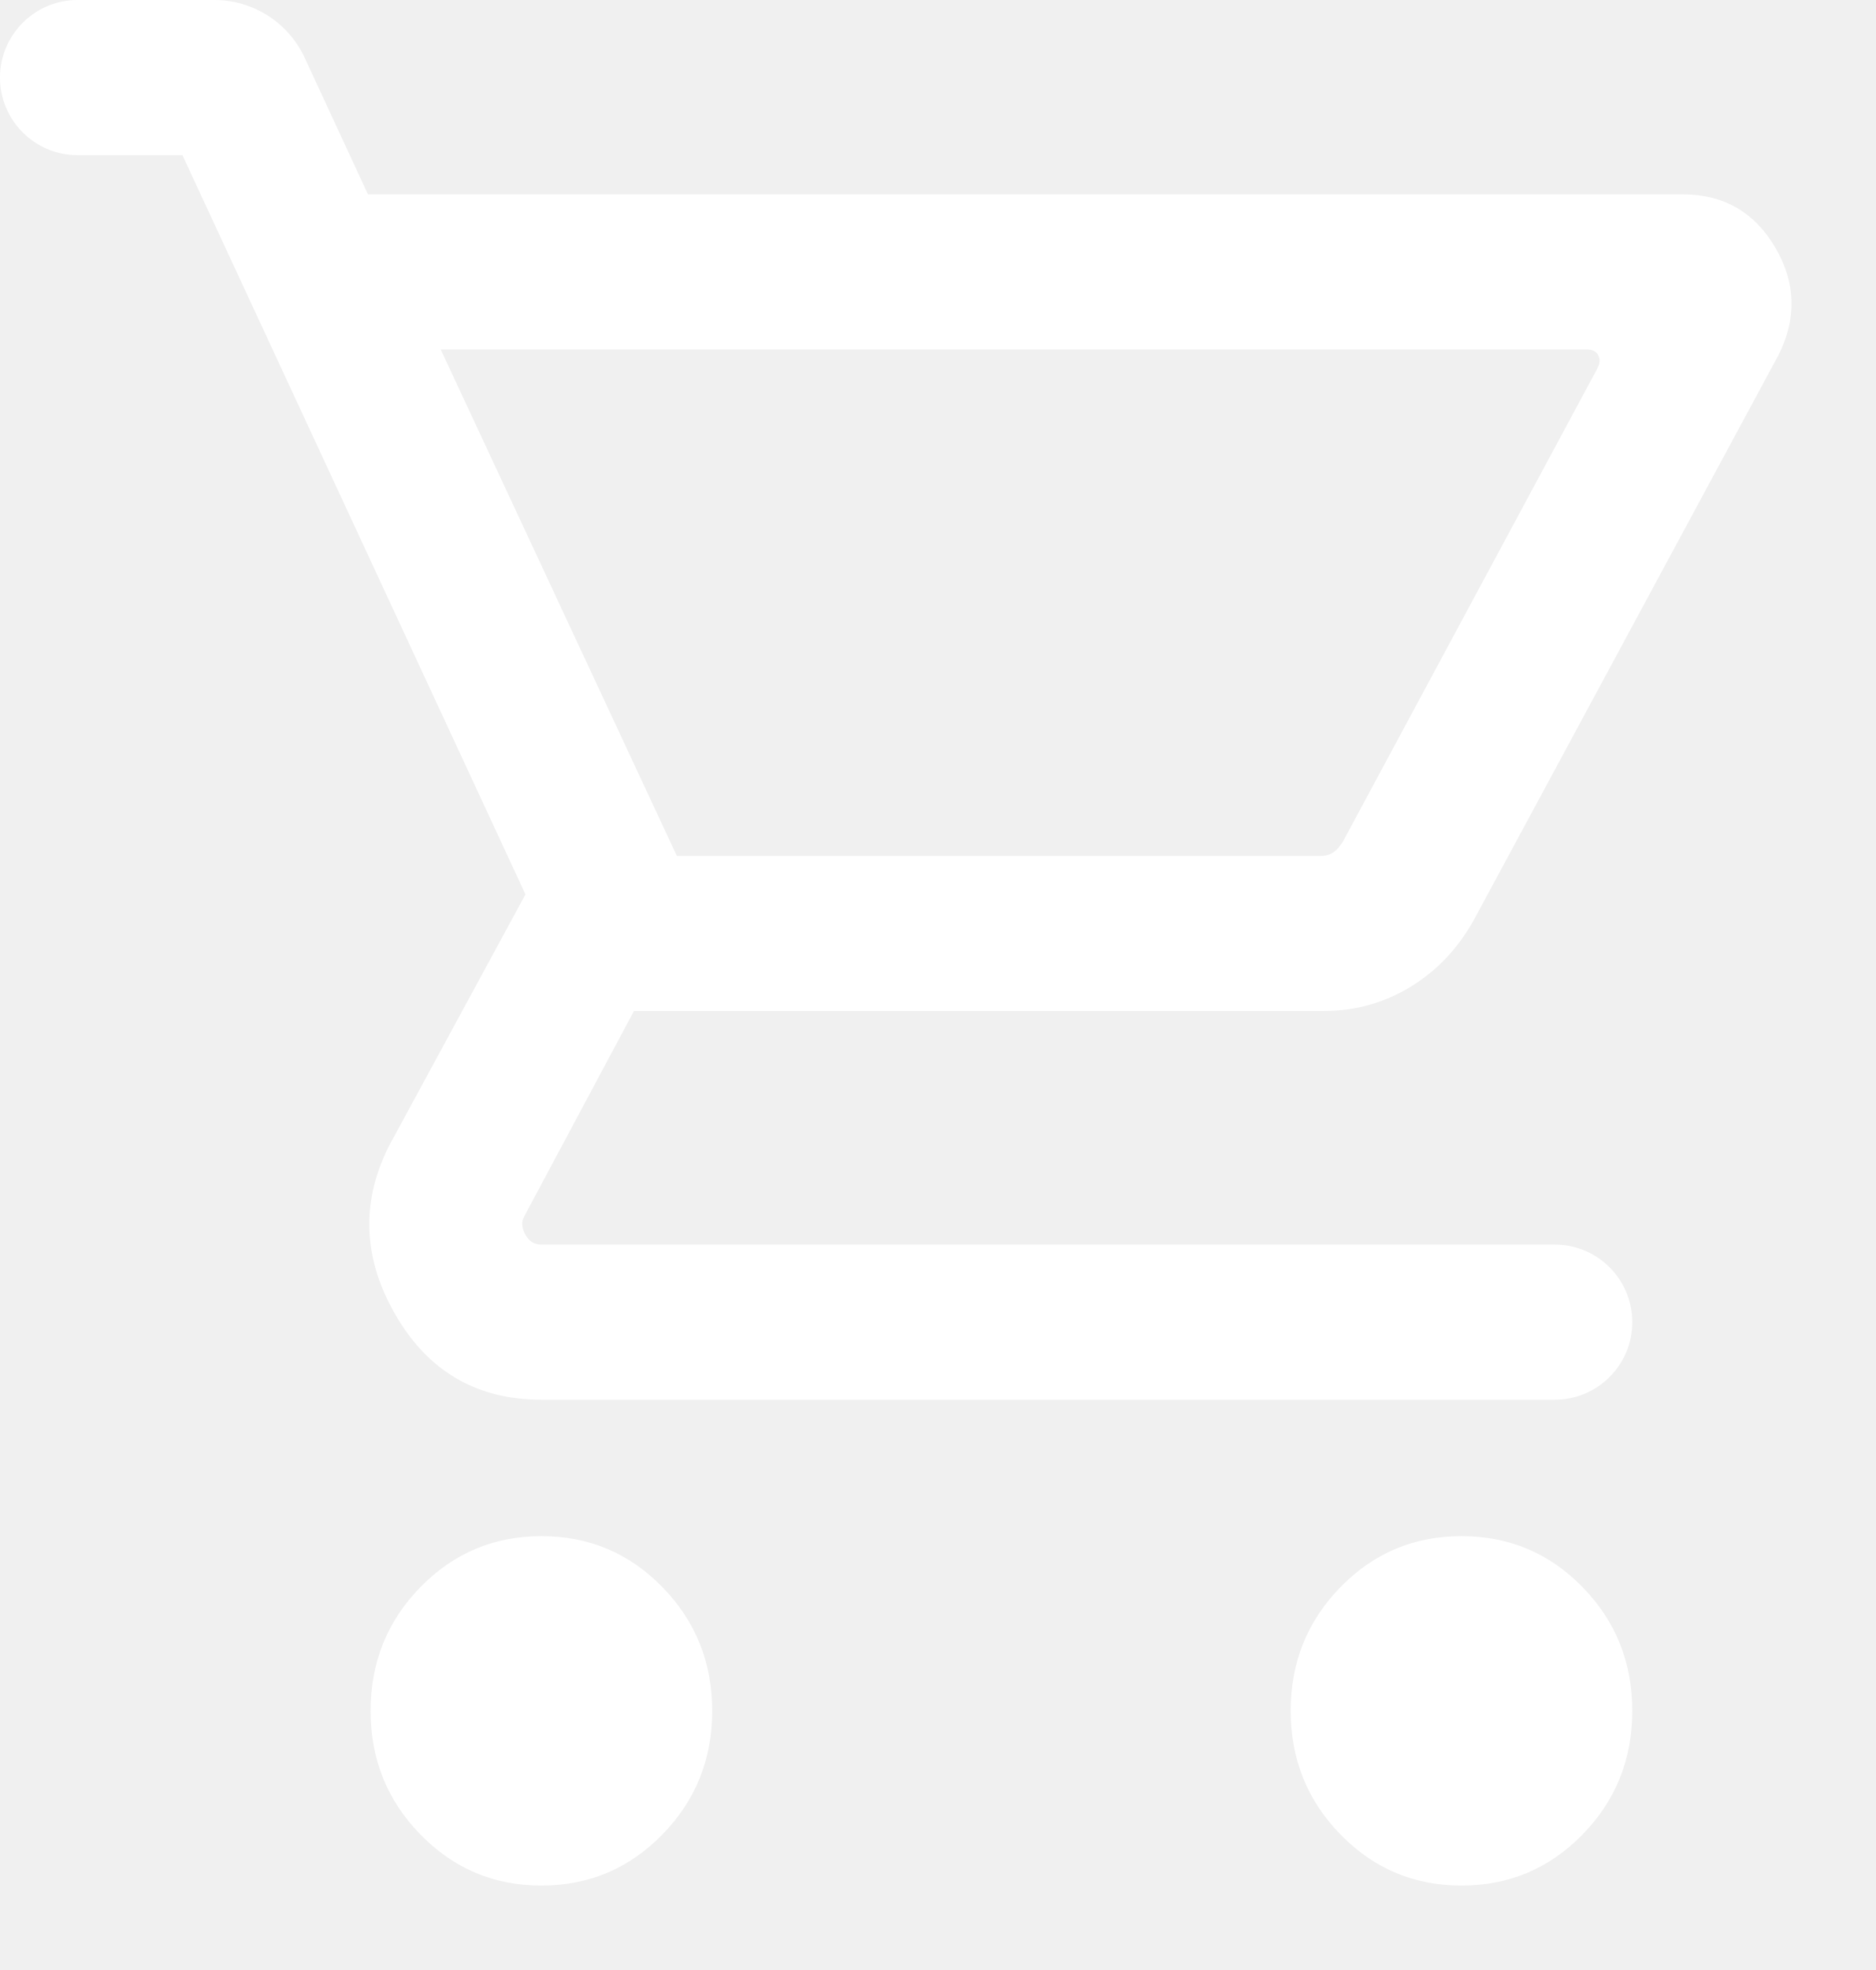
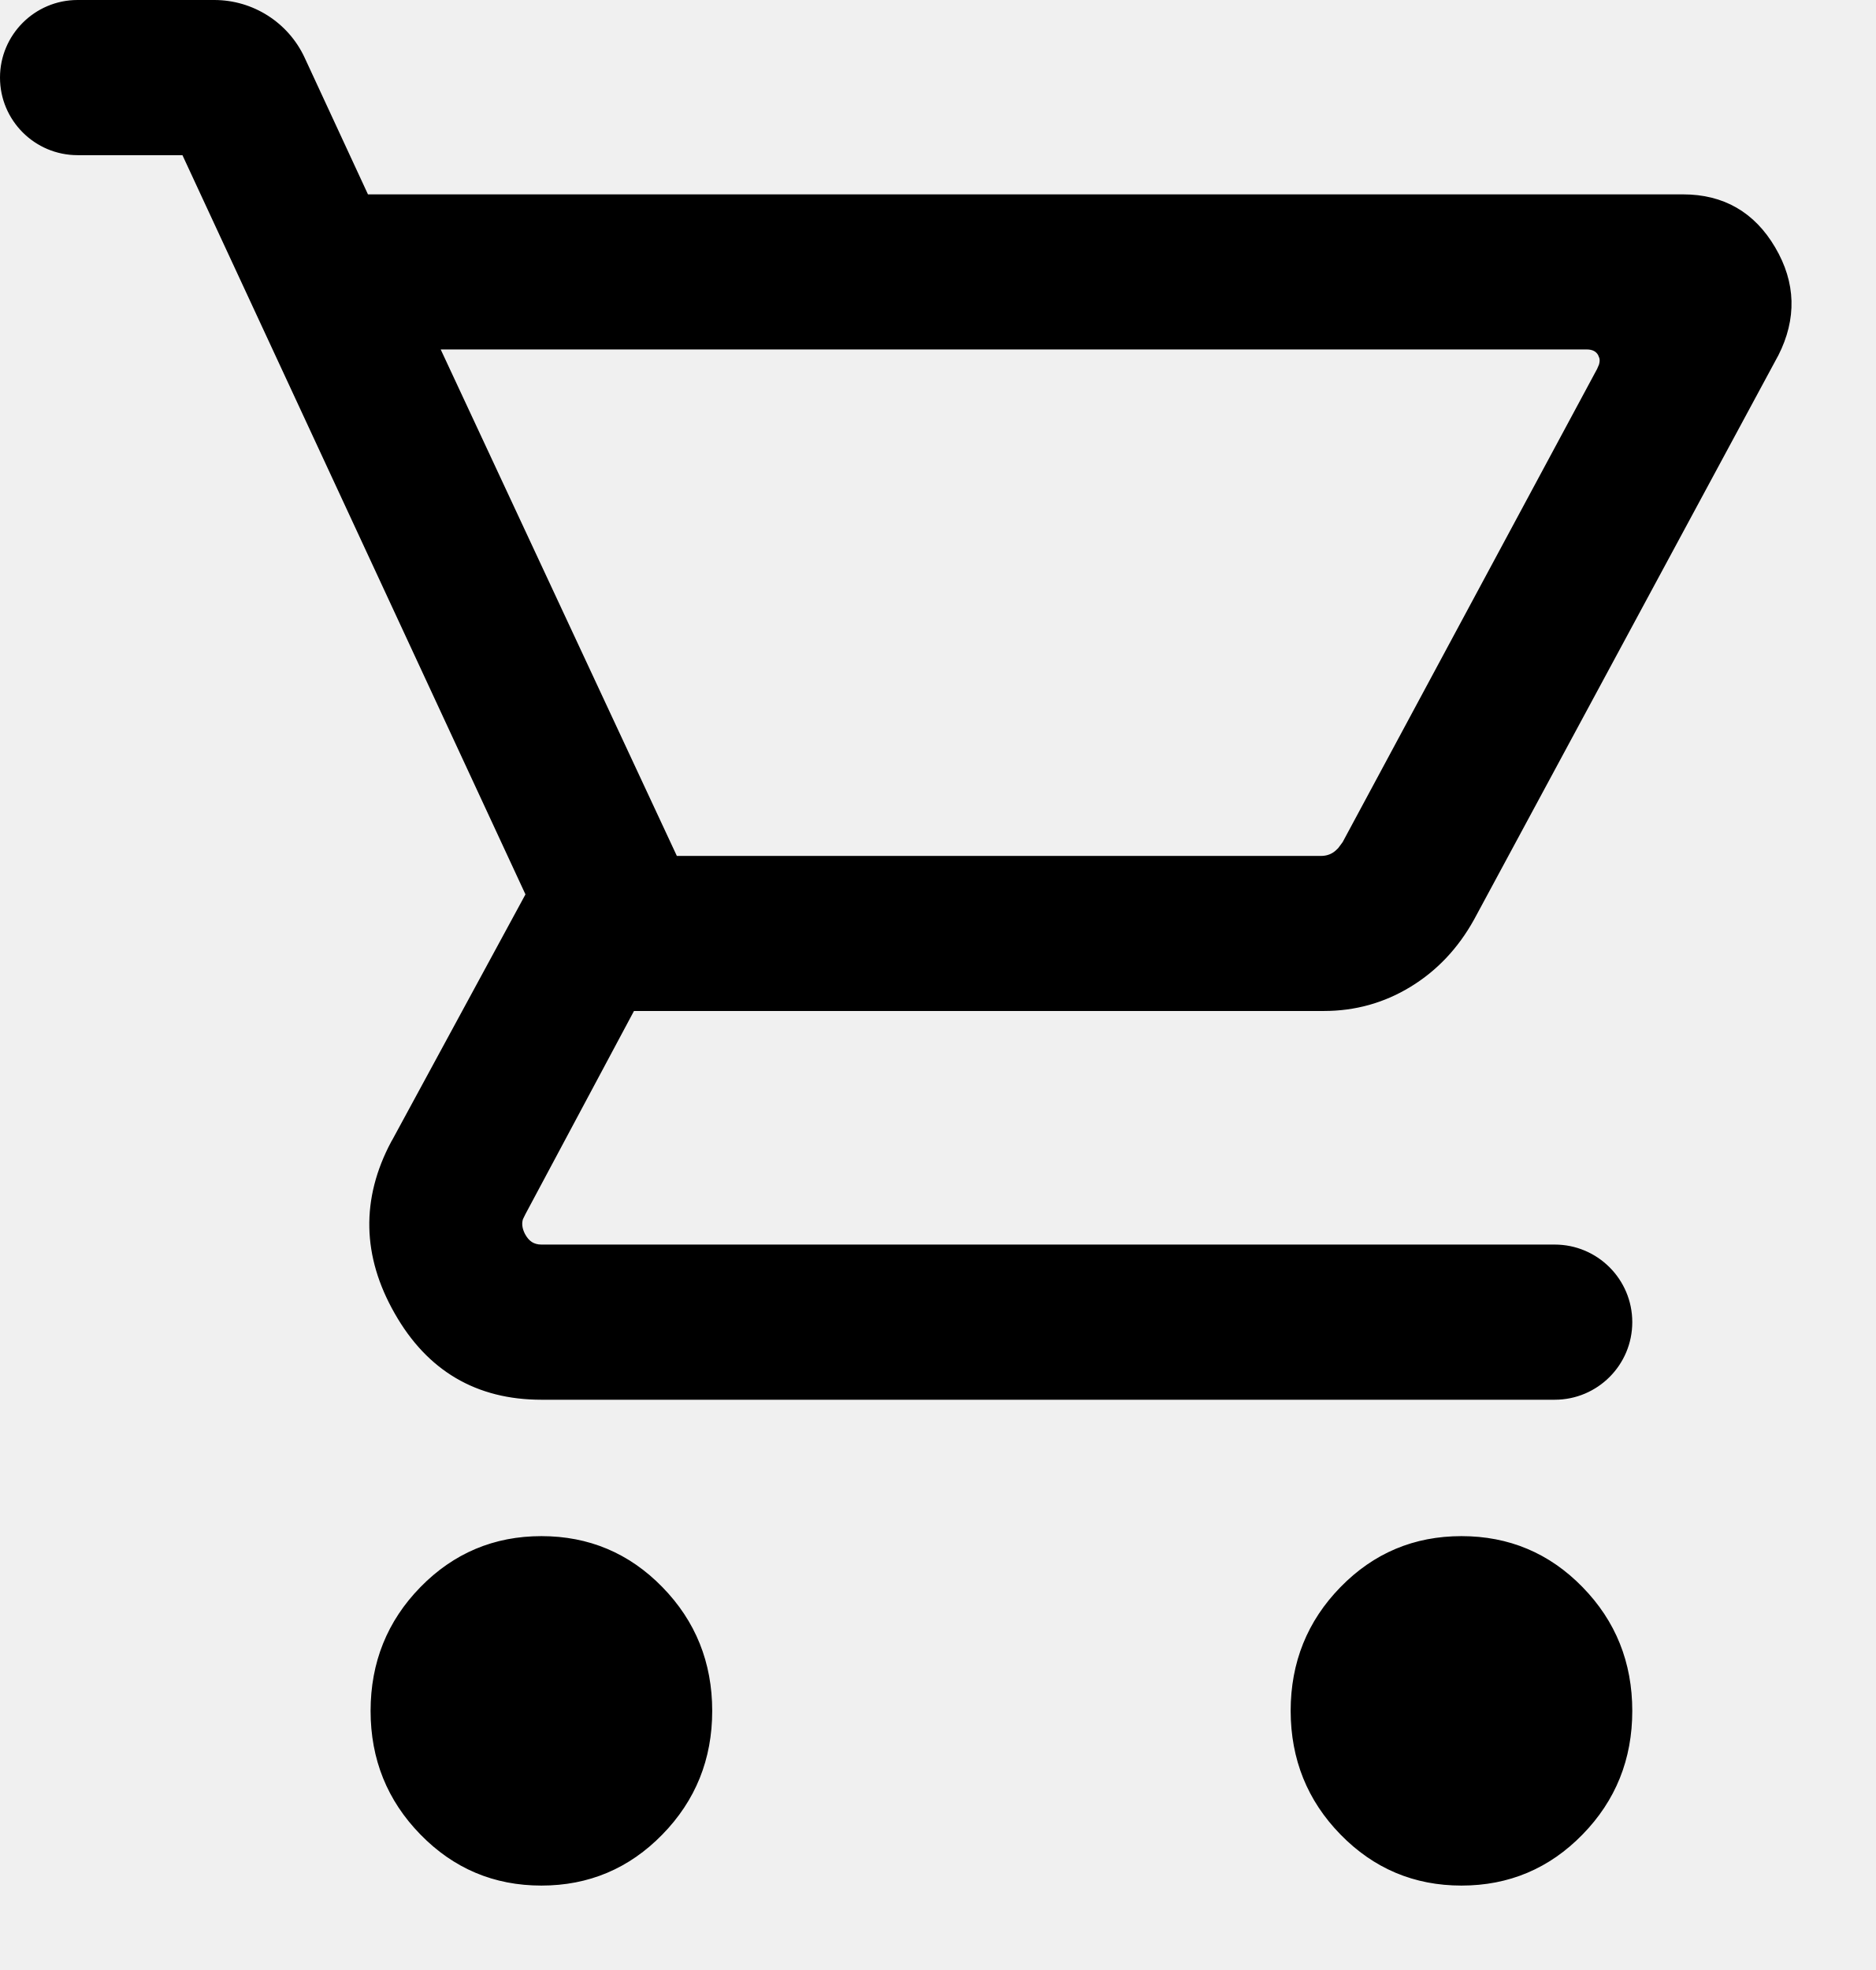
<svg xmlns="http://www.w3.org/2000/svg" width="20" height="21" viewBox="0 0 20 21" fill="none">
-   <path d="M5.772 16.4C6.27 16.4 6.695 16.578 7.044 16.936C7.393 17.293 7.568 17.728 7.568 18.238C7.568 18.747 7.393 19.181 7.044 19.538C6.695 19.896 6.27 20.075 5.772 20.075C5.273 20.075 4.849 19.896 4.5 19.538C4.151 19.181 3.976 18.747 3.976 18.238C3.976 17.728 4.151 17.293 4.5 16.936C4.849 16.579 5.274 16.4 5.772 16.4ZM15.581 16.4C16.08 16.4 16.505 16.578 16.854 16.936C17.203 17.293 17.377 17.728 17.377 18.238C17.377 18.747 17.203 19.181 16.854 19.538C16.505 19.896 16.08 20.075 15.581 20.075C15.083 20.075 14.658 19.896 14.309 19.538C13.96 19.181 13.786 18.747 13.785 18.238C13.785 17.728 13.96 17.293 14.309 16.936C14.658 16.578 15.083 16.4 15.581 16.4ZM2.284 0.025C2.688 0.025 3.055 0.259 3.225 0.625L3.907 2.097H17.944C18.366 2.097 18.688 2.282 18.904 2.65C19.121 3.018 19.131 3.395 18.936 3.779L18.935 3.78L15.693 9.791C15.525 10.094 15.302 10.329 15.025 10.498C14.748 10.667 14.444 10.752 14.114 10.752H6.744L5.58 12.93L5.552 12.987C5.534 13.042 5.542 13.102 5.575 13.166C5.598 13.209 5.626 13.241 5.657 13.261C5.689 13.281 5.727 13.292 5.772 13.292H16.575C17.018 13.292 17.377 13.651 17.377 14.094C17.377 14.537 17.018 14.896 16.575 14.896H5.772C5.088 14.896 4.573 14.593 4.23 13.989C3.886 13.387 3.873 12.783 4.193 12.182H4.194L5.63 9.535L1.961 1.629H0.827C0.385 1.629 0.025 1.27 0.025 0.827C0.025 0.385 0.385 0.025 0.827 0.025H2.284ZM7.2 9.149H14.084C14.138 9.149 14.186 9.135 14.227 9.108C14.248 9.094 14.267 9.077 14.285 9.058L14.335 8.991L17.05 3.943L17.071 3.894C17.08 3.863 17.082 3.835 17.075 3.81L17.06 3.773C17.033 3.726 16.987 3.7 16.916 3.7H4.659L7.2 9.149Z" fill="white" stroke="white" stroke-width="0.05" />
+   <path d="M5.772 16.4C6.27 16.4 6.695 16.578 7.044 16.936C7.393 17.293 7.568 17.728 7.568 18.238C7.568 18.747 7.393 19.181 7.044 19.538C6.695 19.896 6.27 20.075 5.772 20.075C5.273 20.075 4.849 19.896 4.5 19.538C4.151 19.181 3.976 18.747 3.976 18.238C3.976 17.728 4.151 17.293 4.5 16.936C4.849 16.579 5.274 16.4 5.772 16.4ZM15.581 16.4C16.08 16.4 16.505 16.578 16.854 16.936C17.203 17.293 17.377 17.728 17.377 18.238C17.377 18.747 17.203 19.181 16.854 19.538C16.505 19.896 16.08 20.075 15.581 20.075C15.083 20.075 14.658 19.896 14.309 19.538C13.96 19.181 13.786 18.747 13.785 18.238C13.785 17.728 13.96 17.293 14.309 16.936C14.658 16.578 15.083 16.4 15.581 16.4ZM2.284 0.025C2.688 0.025 3.055 0.259 3.225 0.625L3.907 2.097H17.944C18.366 2.097 18.688 2.282 18.904 2.65C19.121 3.018 19.131 3.395 18.936 3.779L18.935 3.78L15.693 9.791C15.525 10.094 15.302 10.329 15.025 10.498C14.748 10.667 14.444 10.752 14.114 10.752H6.744L5.58 12.93L5.552 12.987C5.534 13.042 5.542 13.102 5.575 13.166C5.598 13.209 5.626 13.241 5.657 13.261C5.689 13.281 5.727 13.292 5.772 13.292H16.575C17.018 13.292 17.377 13.651 17.377 14.094C17.377 14.537 17.018 14.896 16.575 14.896H5.772C5.088 14.896 4.573 14.593 4.23 13.989C3.886 13.387 3.873 12.783 4.193 12.182H4.194L5.63 9.535L1.961 1.629H0.827C0.385 1.629 0.025 1.27 0.025 0.827C0.025 0.385 0.385 0.025 0.827 0.025H2.284ZM7.2 9.149H14.084C14.138 9.149 14.186 9.135 14.227 9.108C14.248 9.094 14.267 9.077 14.285 9.058L14.335 8.991L17.05 3.943L17.071 3.894C17.08 3.863 17.082 3.835 17.075 3.81L17.06 3.773C17.033 3.726 16.987 3.7 16.916 3.7H4.659L7.2 9.149Z" fill="currentColor" stroke="currentColor" stroke-width="0.05" />
</svg>
